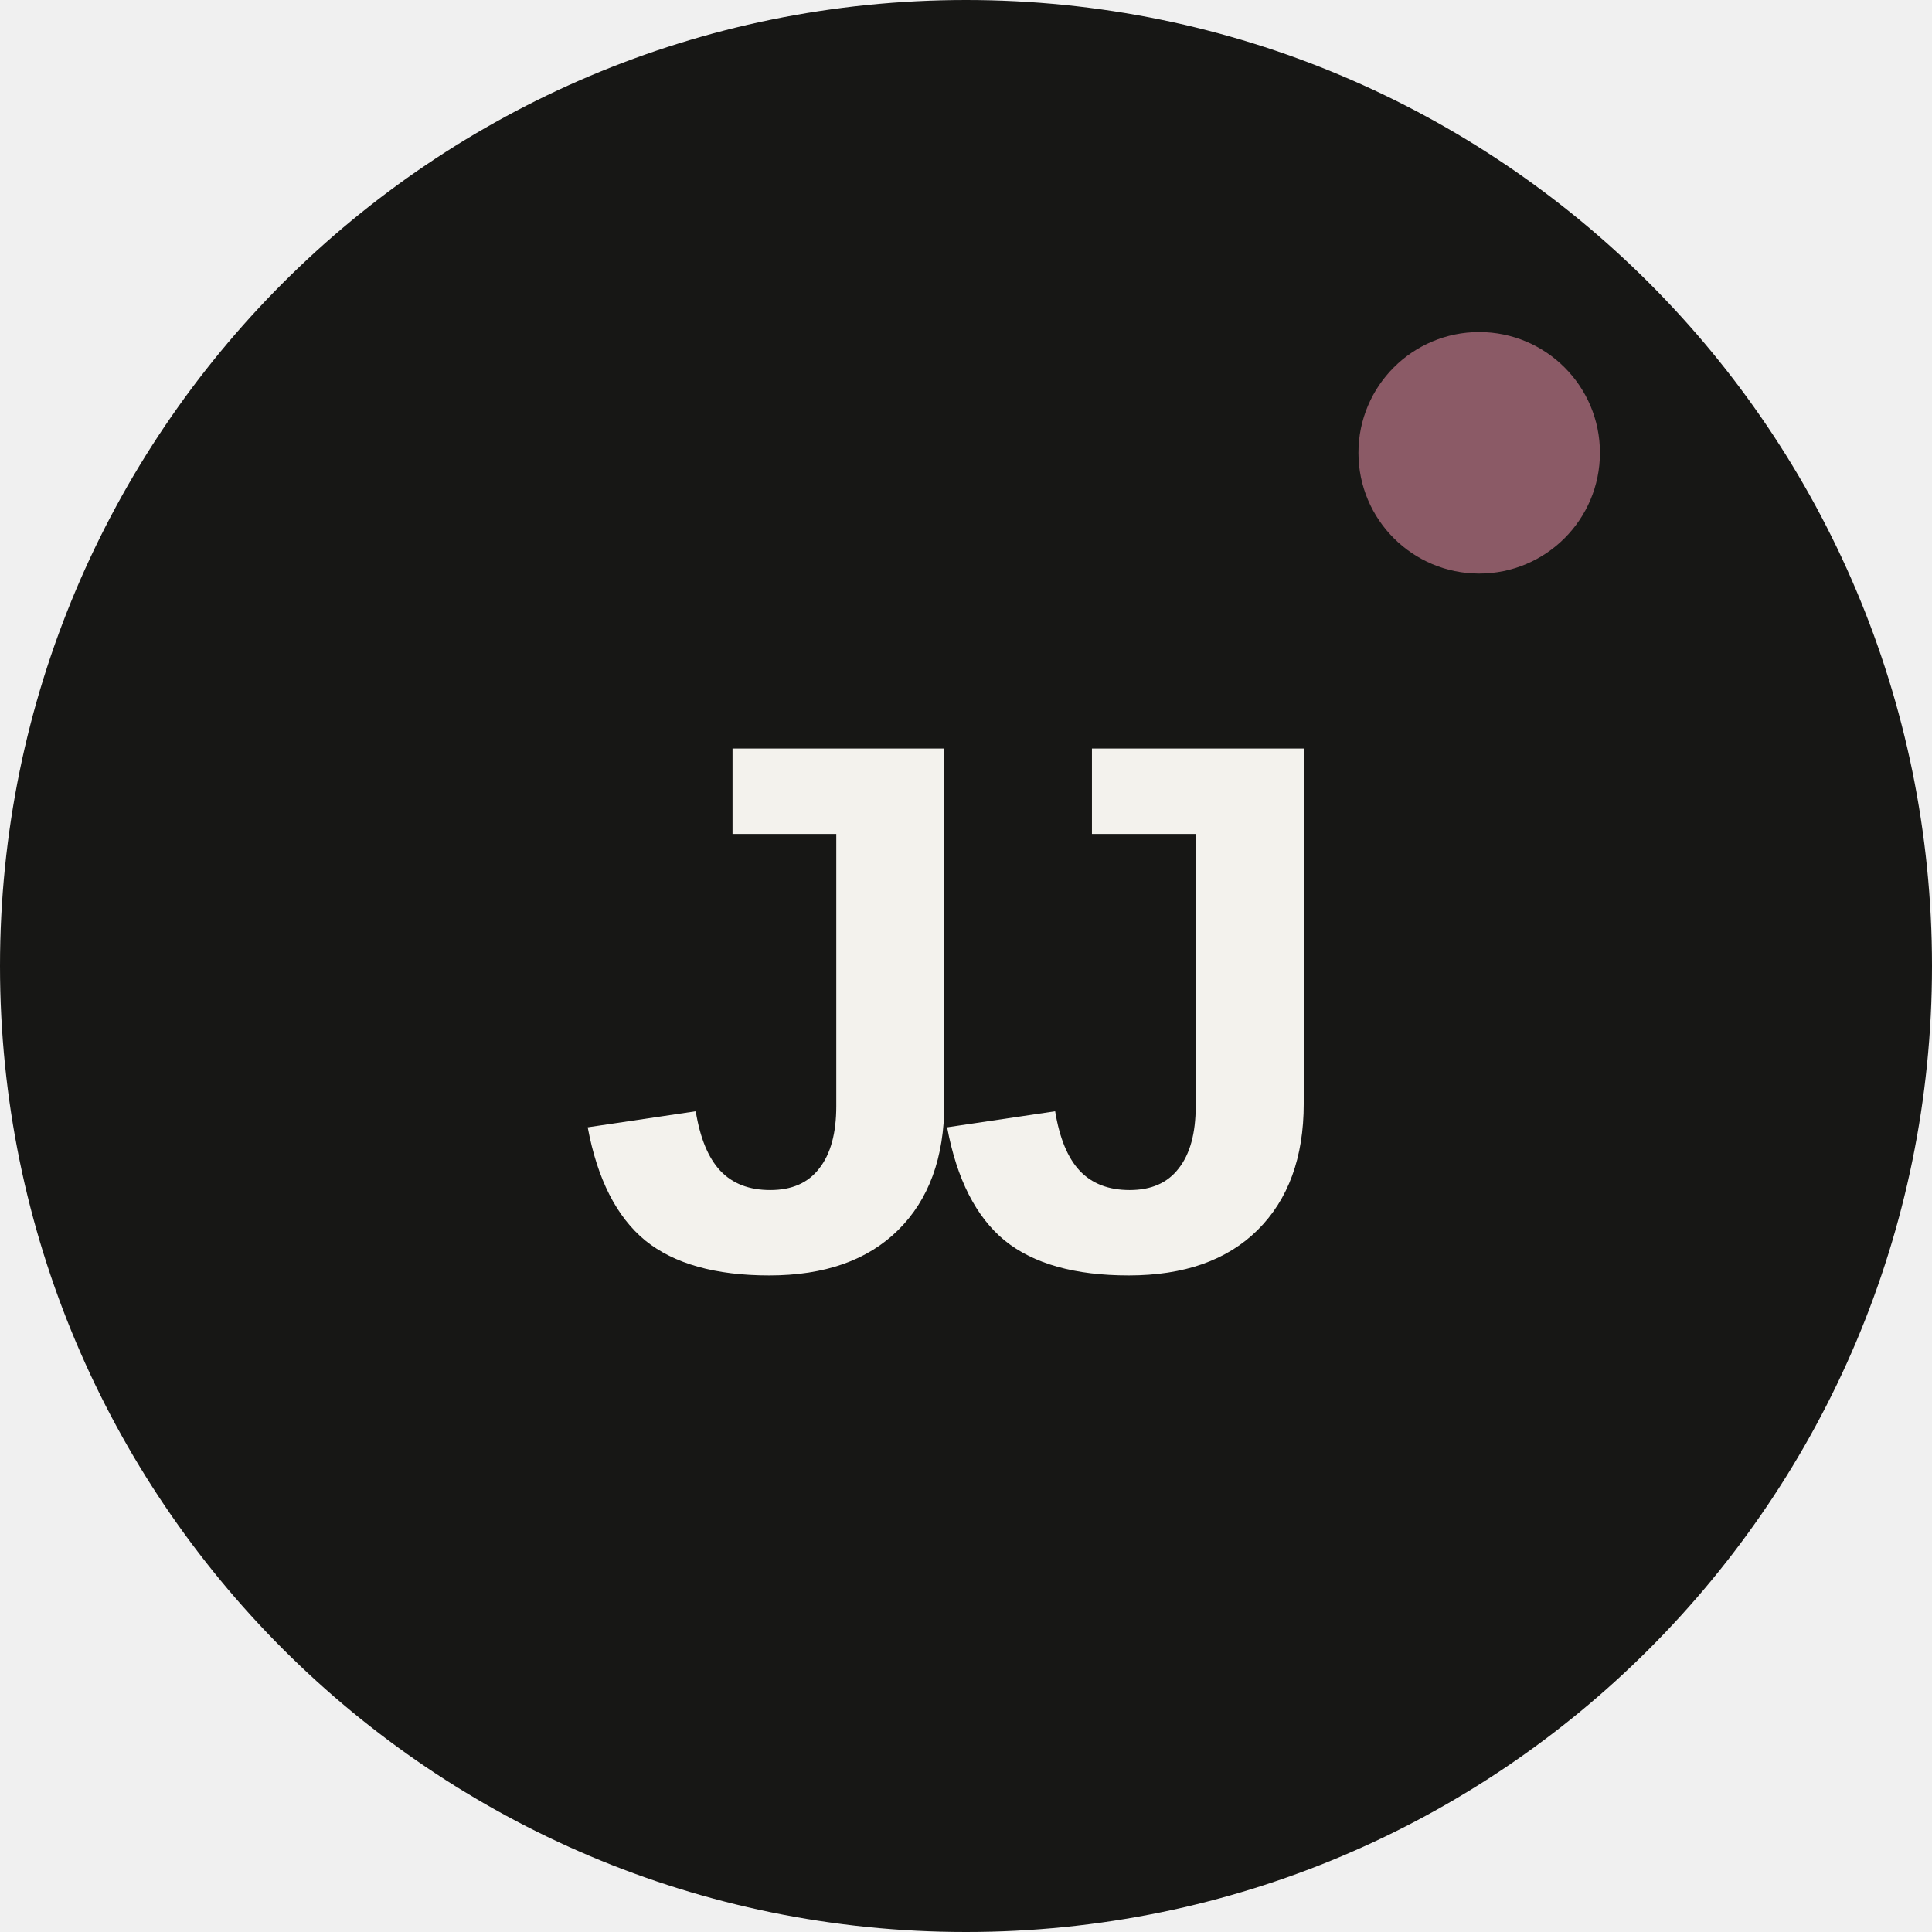
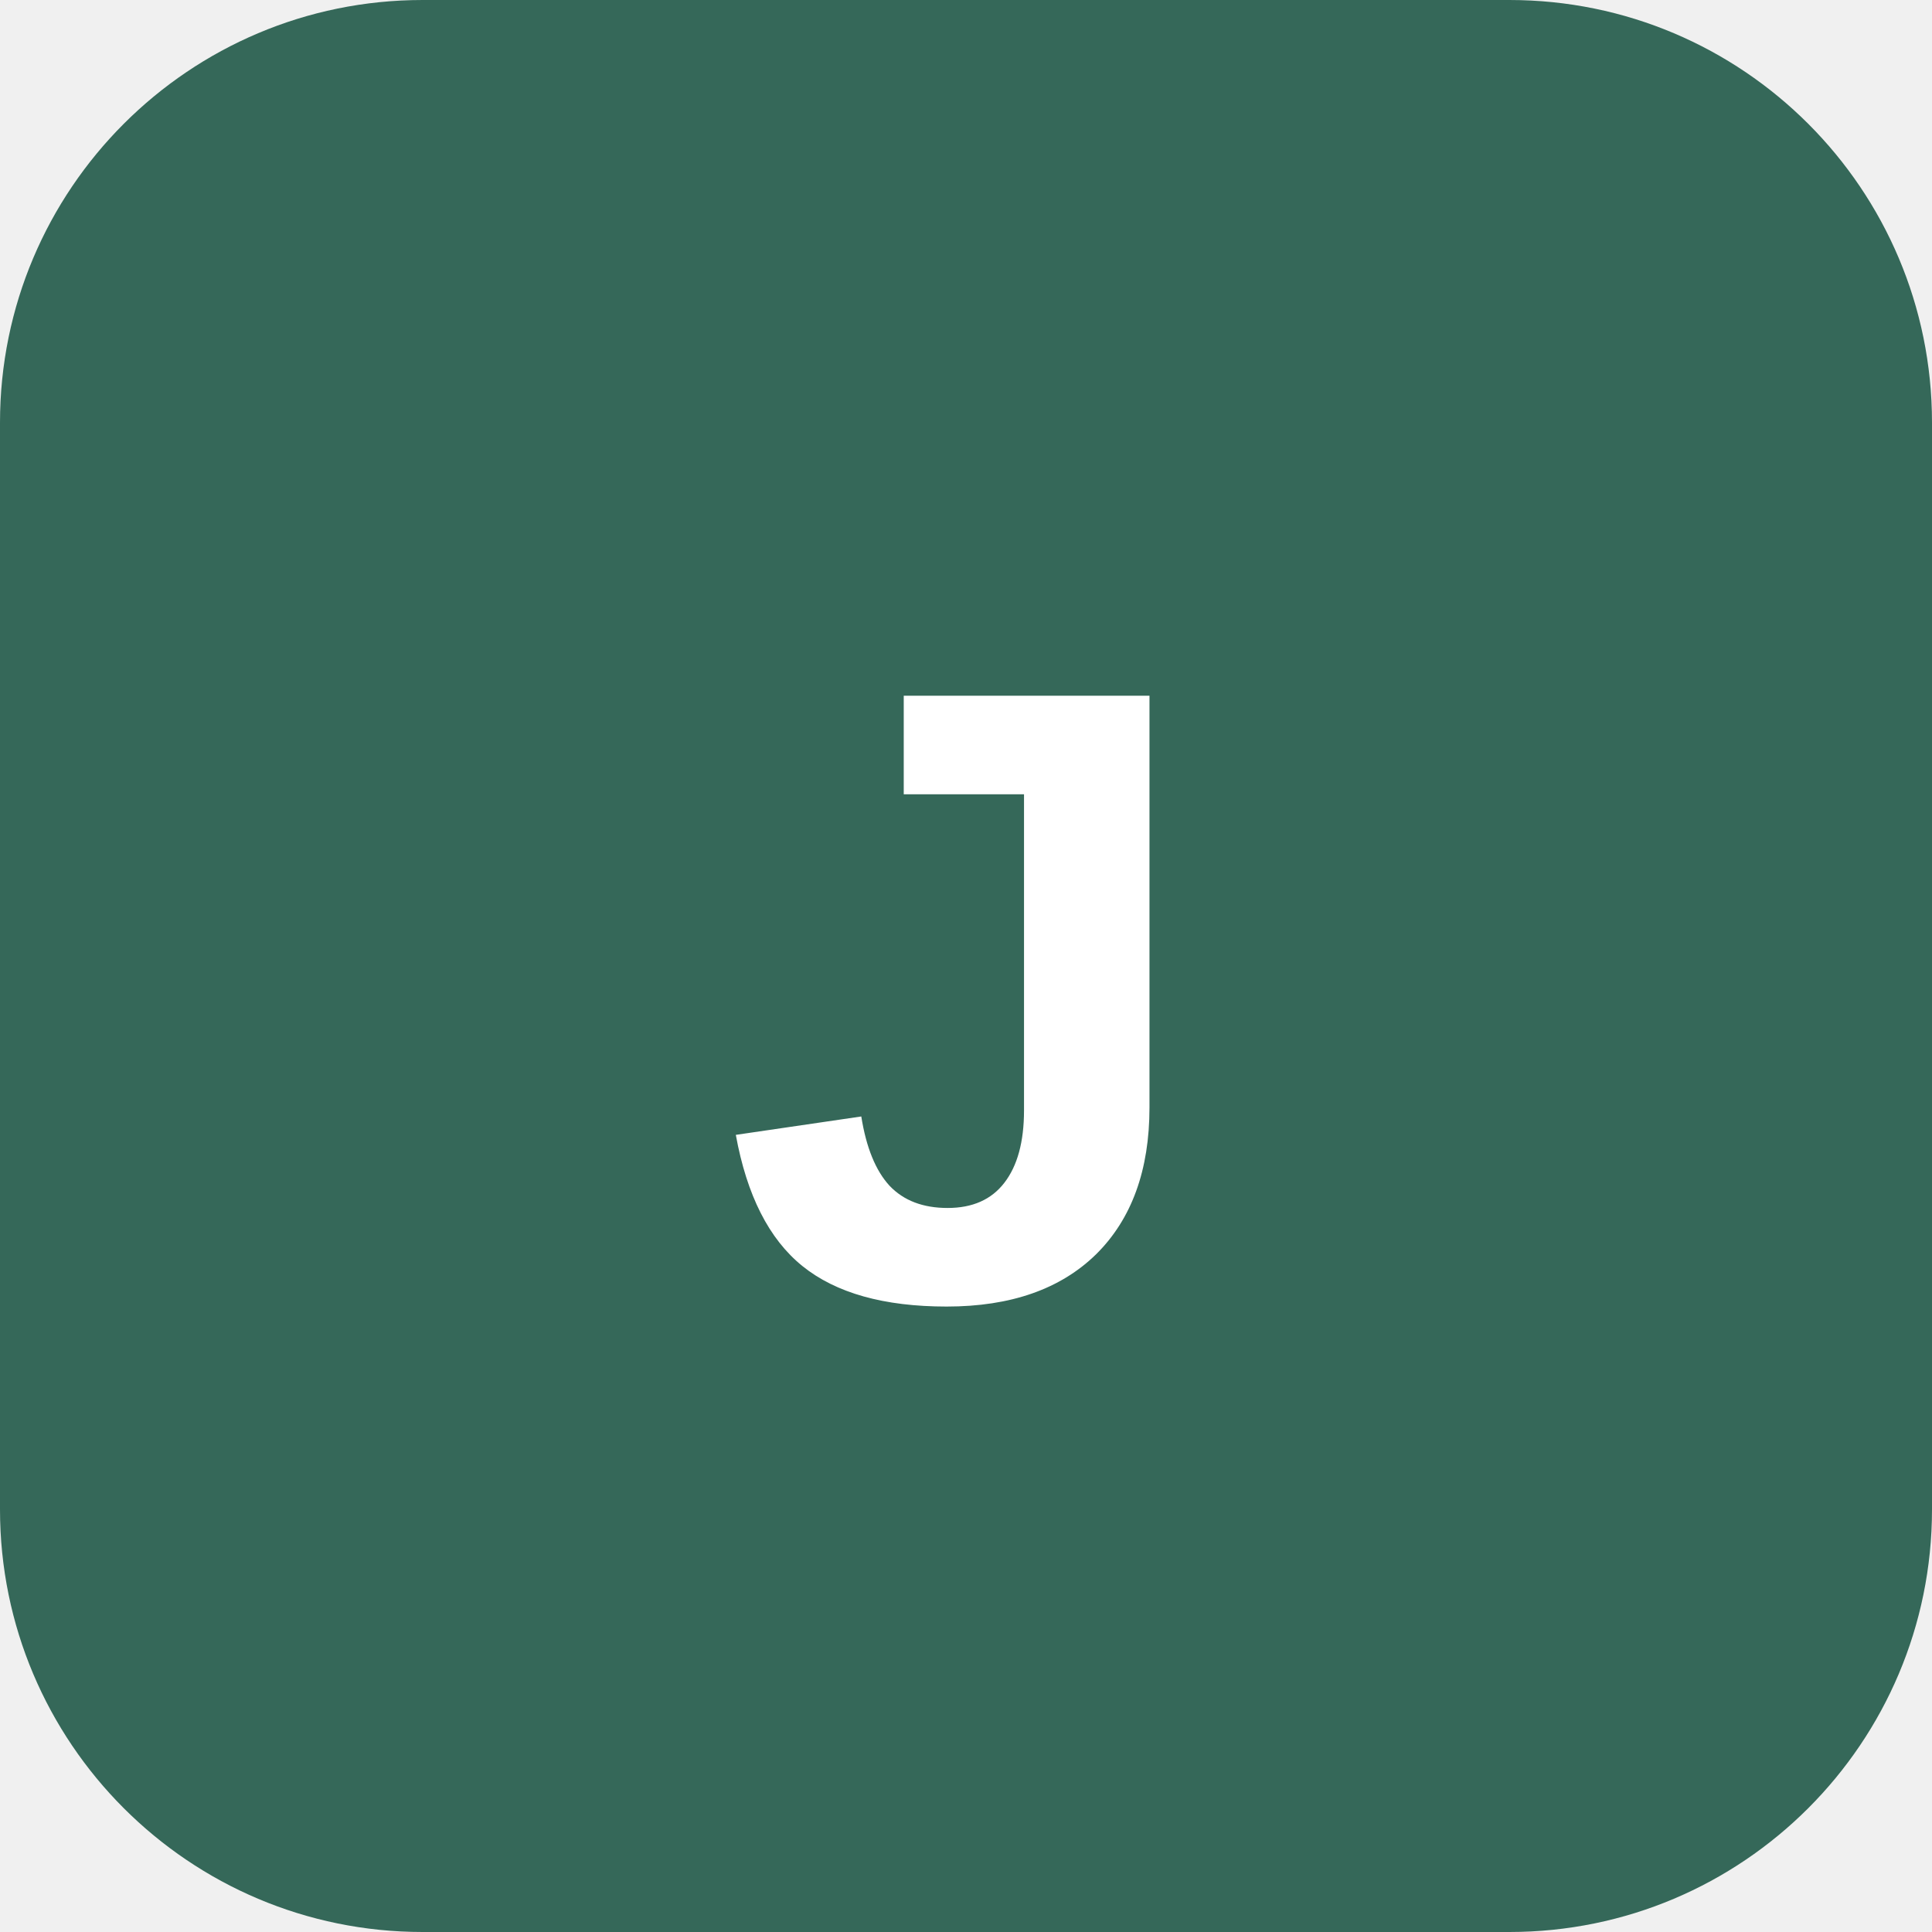
<svg xmlns="http://www.w3.org/2000/svg" viewBox="0 0 64 64">
-   <rect width="64" height="64" rx="32" fill="#171715" />
-   <text x="32" y="42" fill="#f3f2ed" font-family="Arial, Helvetica, sans-serif" font-size="25" font-weight="700" letter-spacing="-2" text-anchor="middle">JJ</text>
-   <circle cx="49" cy="15" r="4" fill="#8b5a66" />
+   <rect width="64" height="64" rx="14" fill="#356859" />
+   <text x="32" y="43" fill="#ffffff" font-family="Arial, Helvetica, sans-serif" font-size="29" font-weight="700" text-anchor="middle">J</text>
</svg>
